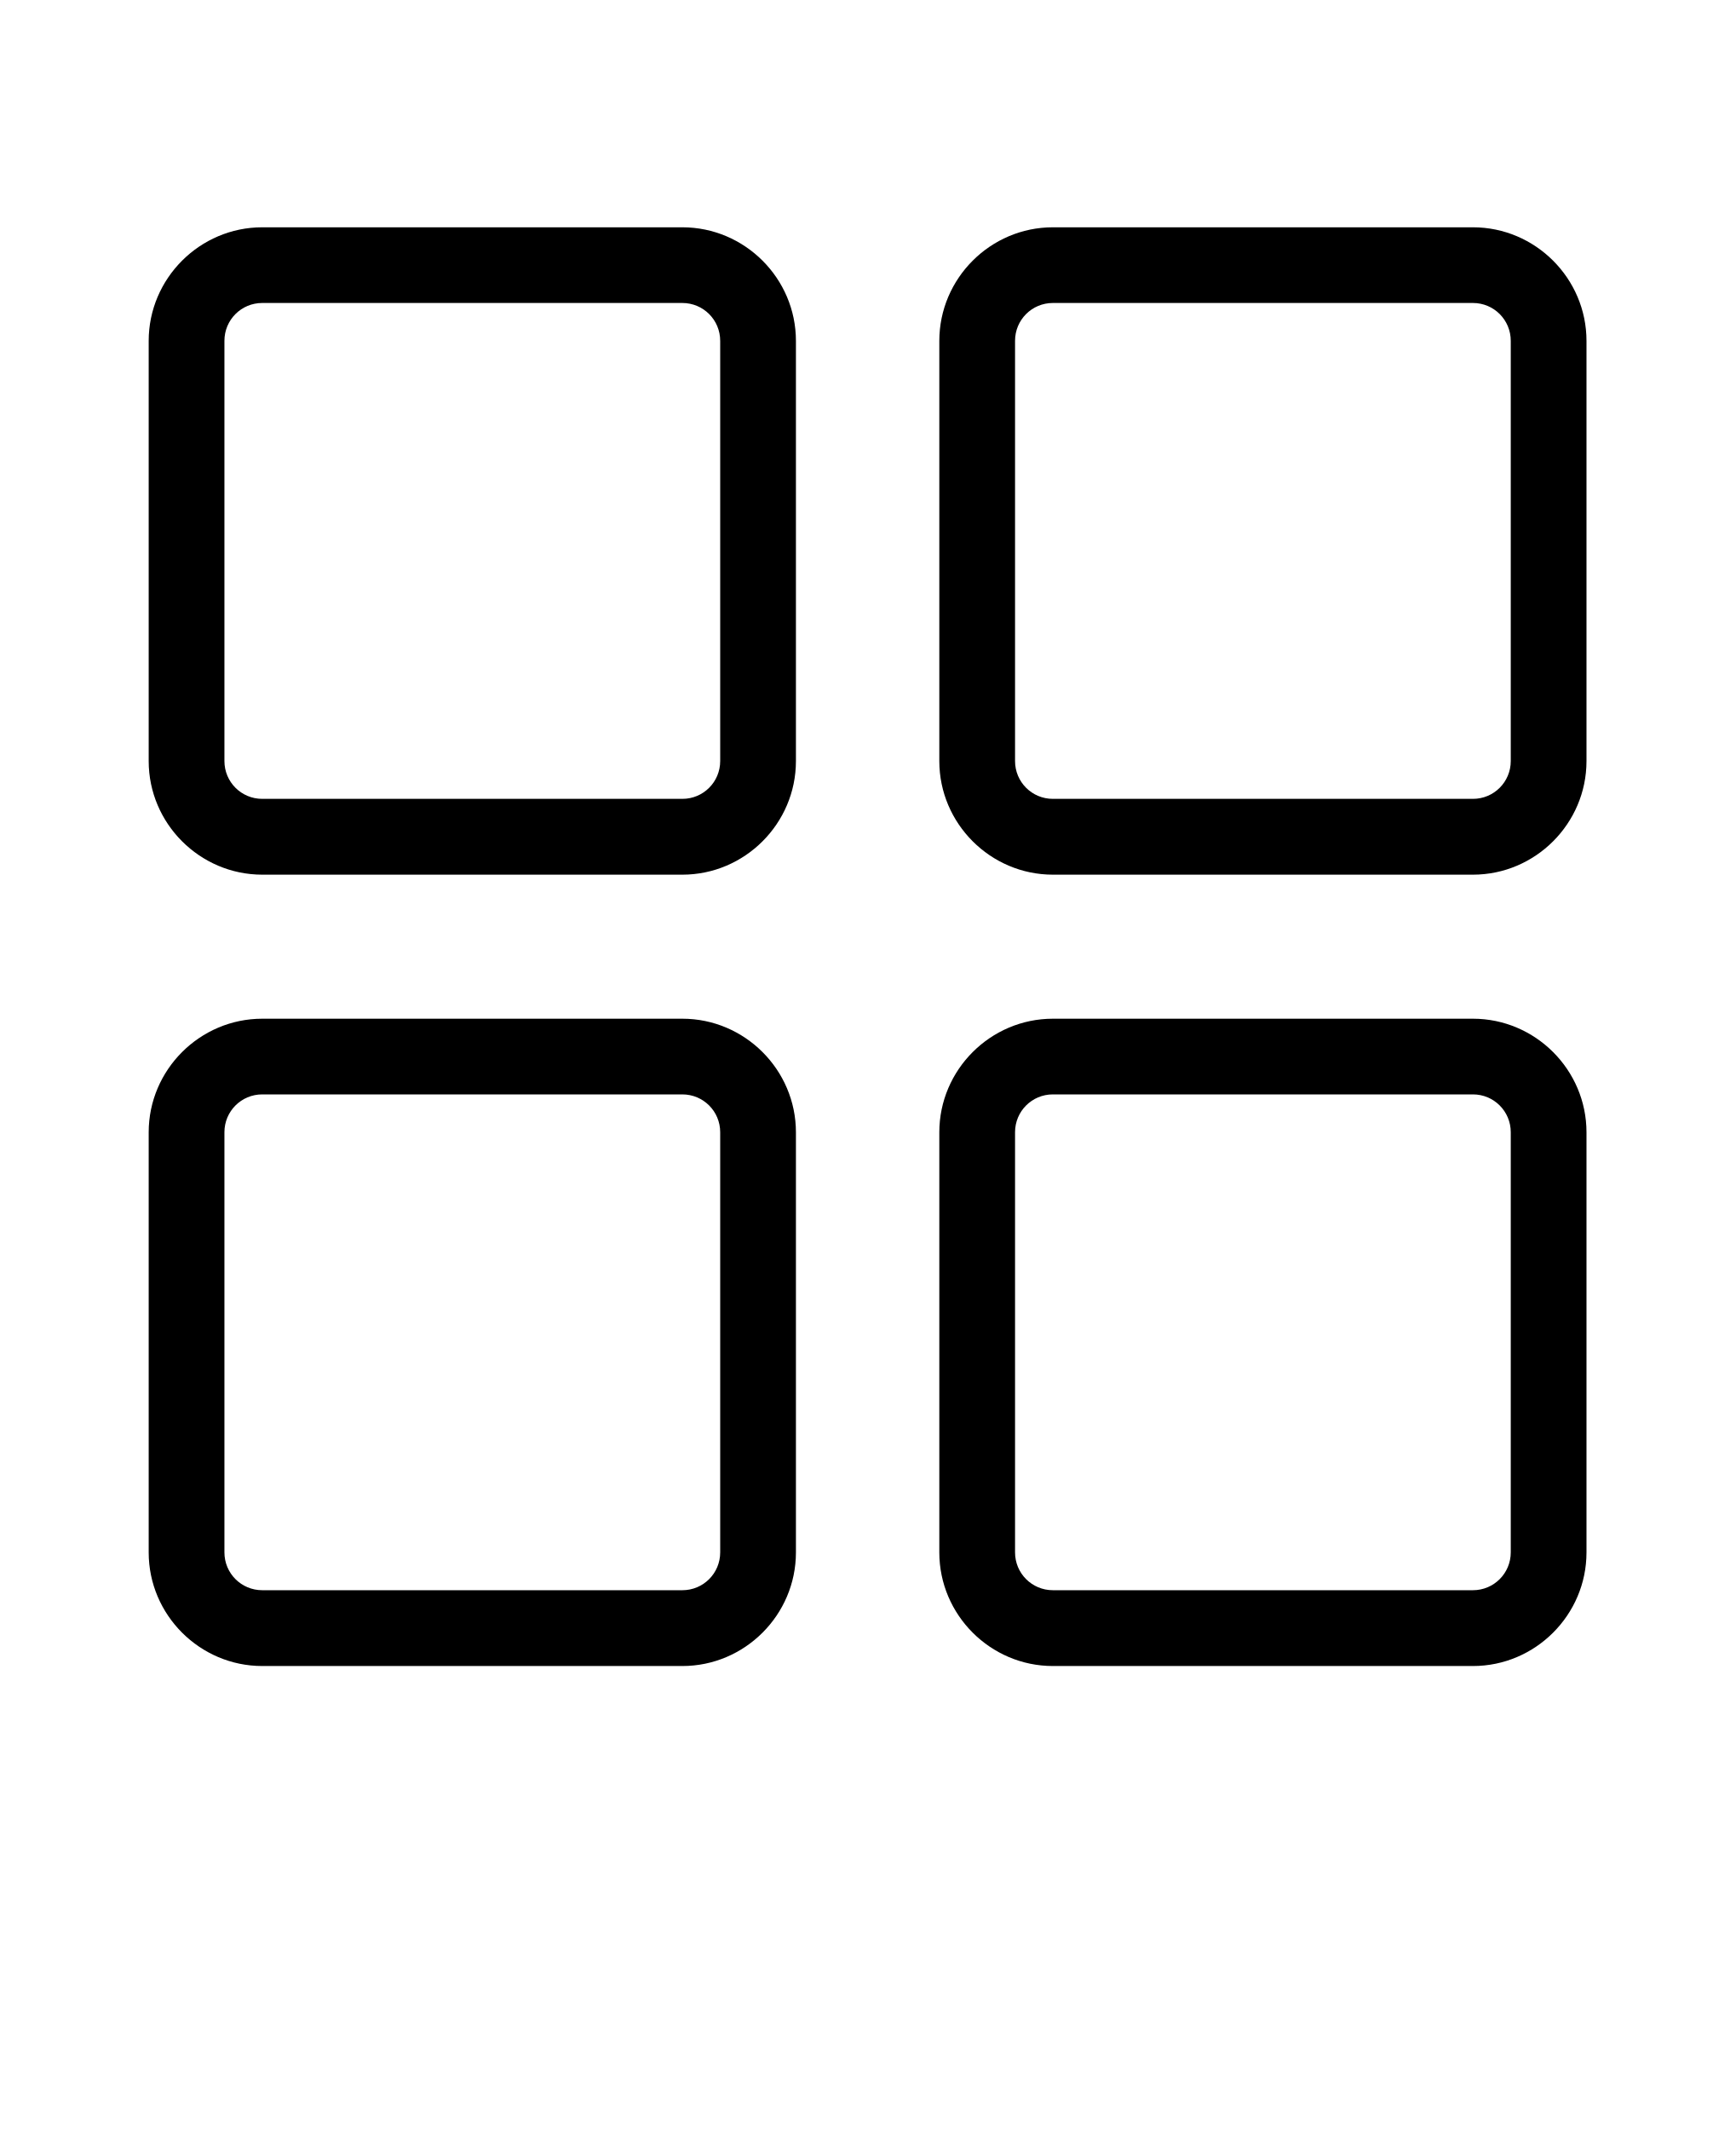
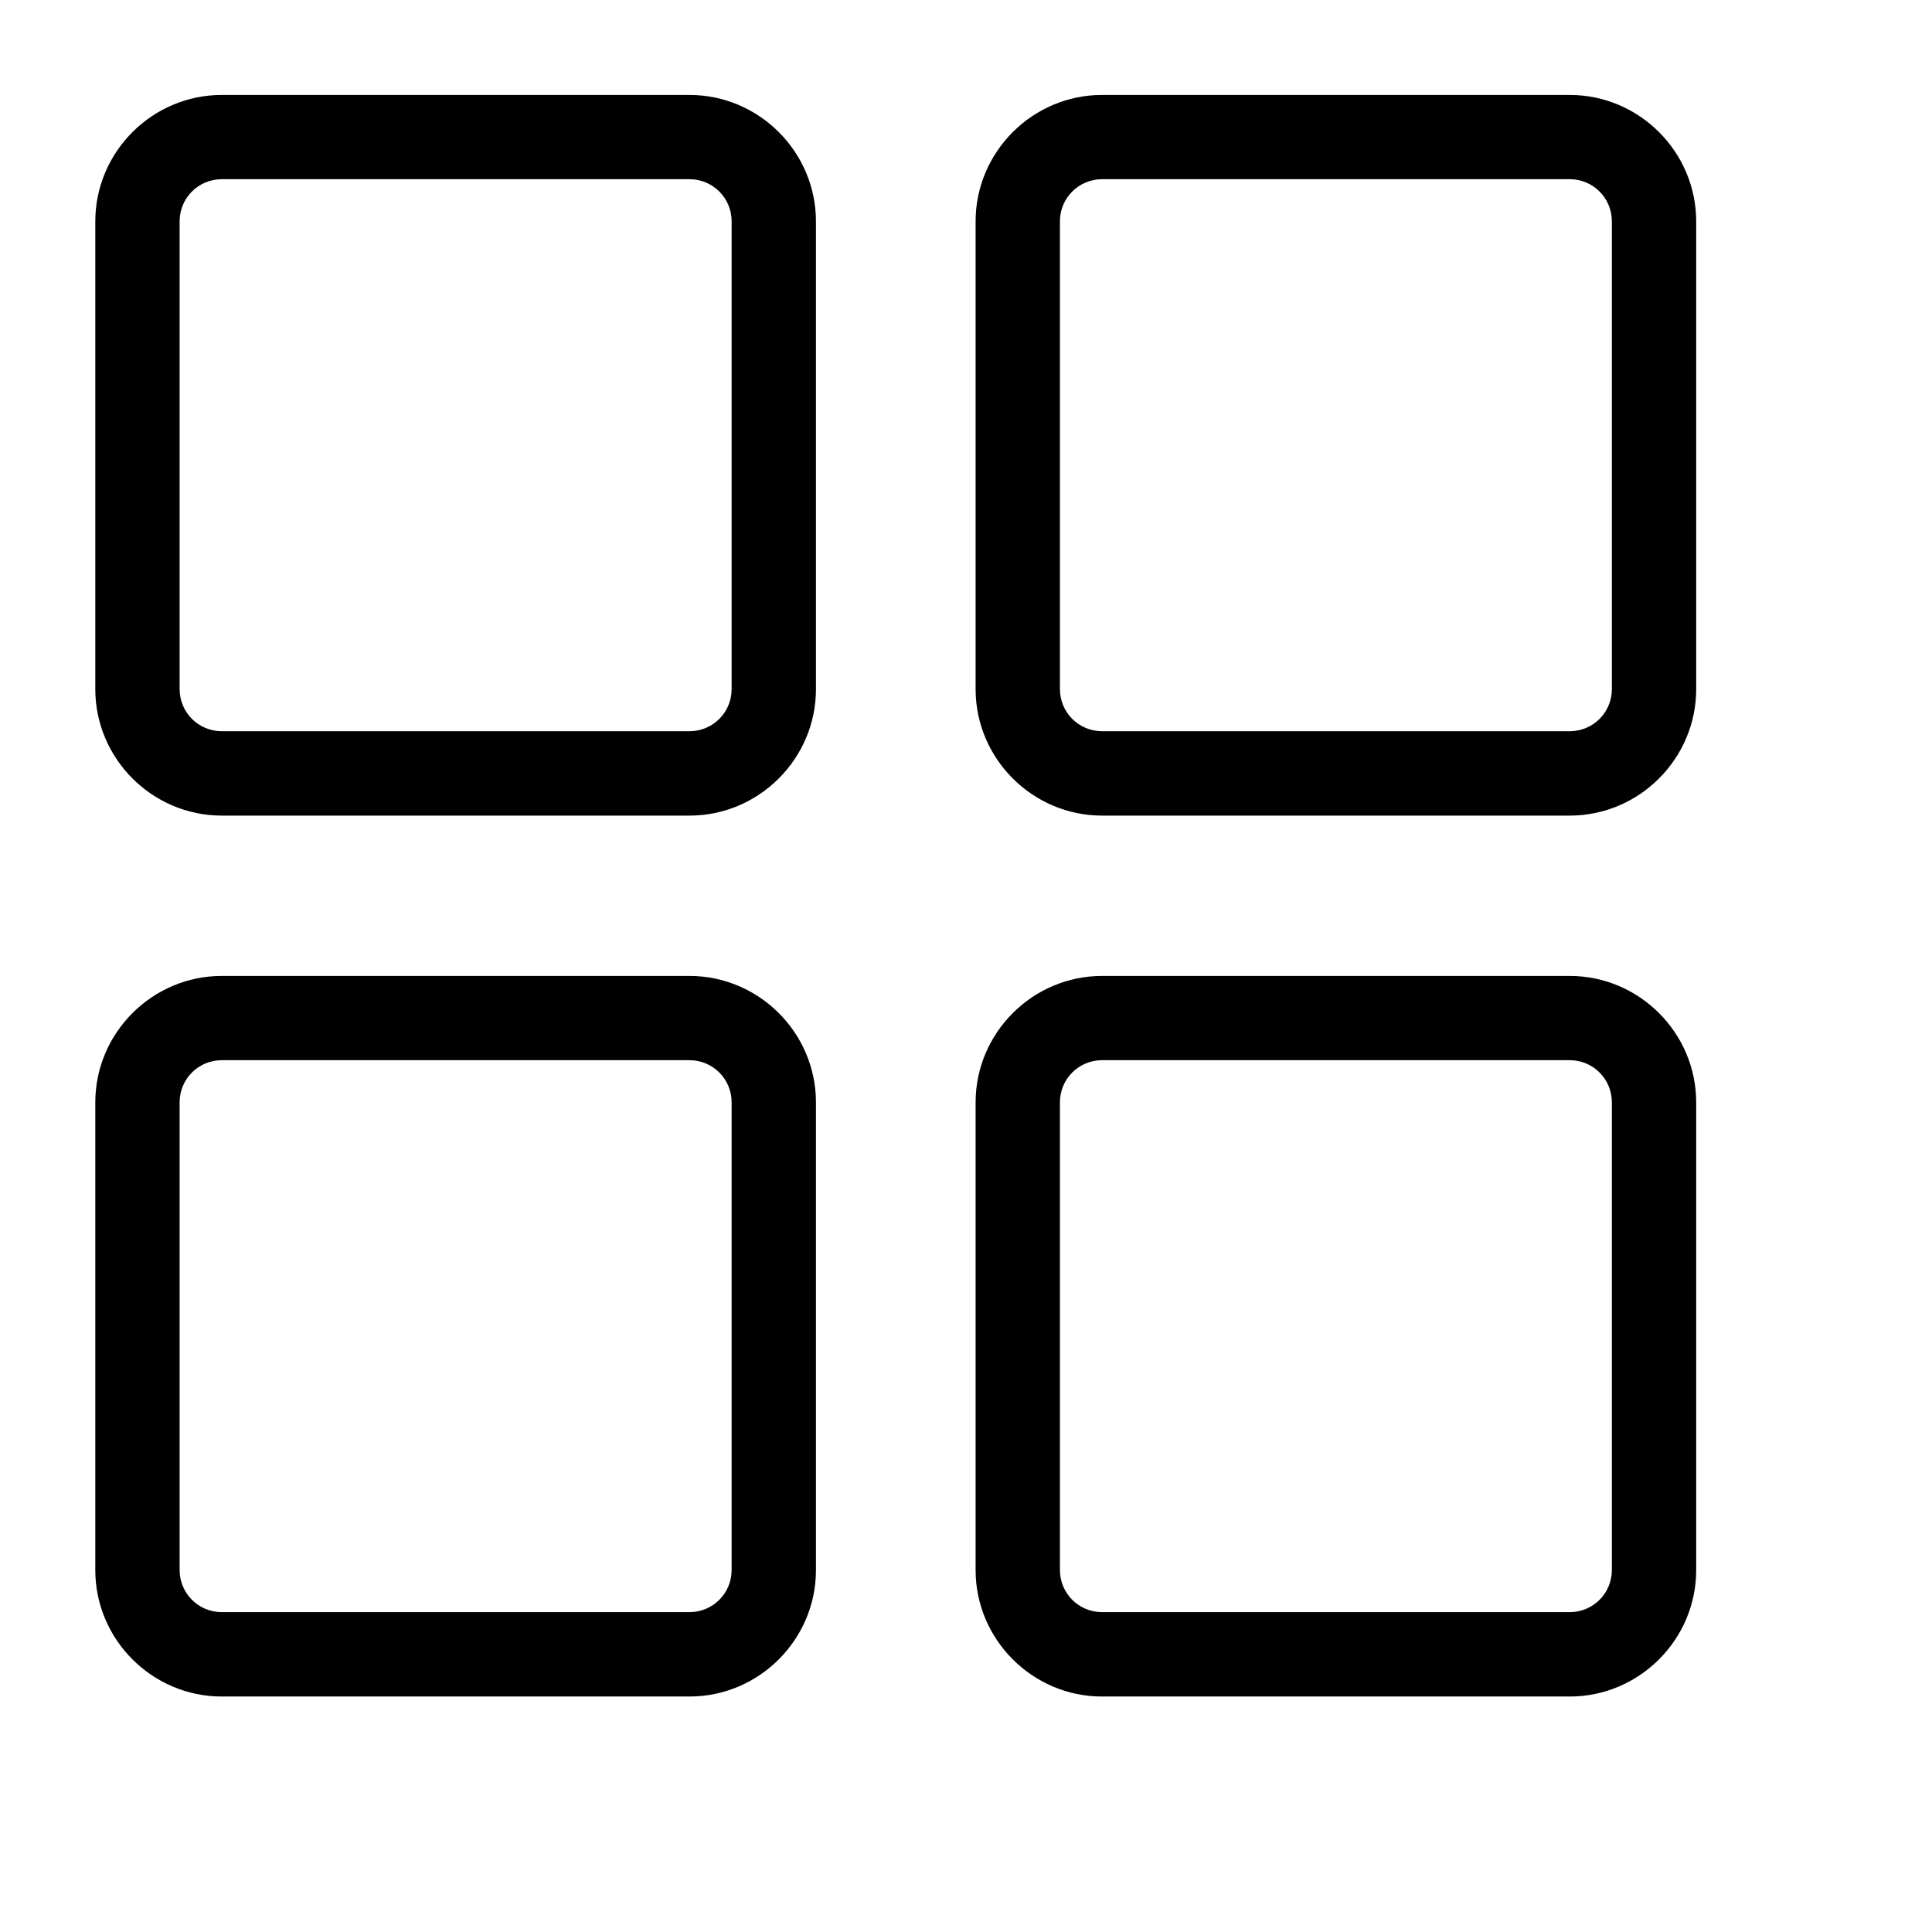
- <svg xmlns="http://www.w3.org/2000/svg" version="1.1" viewBox="-5.0 -10.0 110.0 135.0">
-   <path d="m61.746 4.406h26.629c3.957 0 7.199 3.242 7.199 7.199v26.633c0 3.957-3.242 7.199-7.199 7.199h-26.629c-3.957 0-7.199-3.242-7.199-7.199v-26.633c0-3.957 3.242-7.199 7.199-7.199zm-50.121 0h26.633c3.957 0 7.199 3.242 7.199 7.199v26.633c0 3.957-3.242 7.199-7.199 7.199h-26.633c-3.957 0-7.199-3.242-7.199-7.199v-26.633c0-3.957 3.242-7.199 7.199-7.199zm26.629 4.797h-26.629c-1.328 0-2.398 1.07-2.398 2.398v26.633c0 1.328 1.07 2.398 2.398 2.398h26.633c1.328 0 2.398-1.07 2.398-2.398v-26.629c0-1.332-1.07-2.402-2.402-2.402zm23.492 45.363h26.629c3.957 0 7.199 3.242 7.199 7.199v26.629c0 3.957-3.242 7.199-7.199 7.199h-26.629c-3.957 0-7.199-3.242-7.199-7.199v-26.629c0-3.957 3.242-7.199 7.199-7.199zm26.629 4.797h-26.629c-1.328 0-2.398 1.07-2.398 2.398v26.629c0 1.328 1.07 2.398 2.398 2.398h26.629c1.328 0 2.398-1.07 2.398-2.398v-26.629c0-1.328-1.07-2.398-2.398-2.398zm-76.75-4.797h26.633c3.957 0 7.199 3.242 7.199 7.199v26.629c0 3.957-3.242 7.199-7.199 7.199h-26.633c-3.957 0-7.199-3.242-7.199-7.199v-26.629c0-3.957 3.242-7.199 7.199-7.199zm26.629 4.797h-26.629c-1.328 0-2.398 1.07-2.398 2.398v26.629c0 1.328 1.07 2.398 2.398 2.398h26.633c1.328 0 2.398-1.07 2.398-2.398v-26.629c0-1.328-1.07-2.398-2.402-2.398zm50.121-50.16h-26.629c-1.328 0-2.398 1.07-2.398 2.398v26.633c0 1.328 1.07 2.398 2.398 2.398h26.629c1.328 0 2.398-1.07 2.398-2.398v-26.629c0-1.332-1.07-2.402-2.398-2.402z" fill-rule="evenodd" />
+ <svg xmlns="http://www.w3.org/2000/svg" version="1.1" viewBox="-1 -1 110.0 110.0">
+   <path d="m61.746 4.406h26.629c3.957 0 7.199 3.242 7.199 7.199v26.633c0 3.957-3.242 7.199-7.199 7.199h-26.629c-3.957 0-7.199-3.242-7.199-7.199v-26.633c0-3.957 3.242-7.199 7.199-7.199zm-50.121 0h26.633c3.957 0 7.199 3.242 7.199 7.199v26.633c0 3.957-3.242 7.199-7.199 7.199h-26.633c-3.957 0-7.199-3.242-7.199-7.199v-26.633c0-3.957 3.242-7.199 7.199-7.199zm26.629 4.797h-26.629c-1.328 0-2.398 1.07-2.398 2.398v26.633c0 1.328 1.07 2.398 2.398 2.398h26.633c1.328 0 2.398-1.07 2.398-2.398v-26.629c0-1.332-1.07-2.402-2.402-2.402zm23.492 45.363h26.629c3.957 0 7.199 3.242 7.199 7.199v26.629c0 3.957-3.242 7.199-7.199 7.199h-26.629c-3.957 0-7.199-3.242-7.199-7.199v-26.629c0-3.957 3.242-7.199 7.199-7.199zm26.629 4.797h-26.629c-1.328 0-2.398 1.07-2.398 2.398v26.629c0 1.328 1.07 2.398 2.398 2.398h26.629c1.328 0 2.398-1.07 2.398-2.398v-26.629c0-1.328-1.07-2.398-2.398-2.398zm-76.75-4.797h26.633c3.957 0 7.199 3.242 7.199 7.199v26.629c0 3.957-3.242 7.199-7.199 7.199h-26.633c-3.957 0-7.199-3.242-7.199-7.199v-26.629c0-3.957 3.242-7.199 7.199-7.199zm26.629 4.797h-26.629c-1.328 0-2.398 1.07-2.398 2.398v26.629c0 1.328 1.07 2.398 2.398 2.398h26.633c1.328 0 2.398-1.07 2.398-2.398v-26.629c0-1.328-1.07-2.398-2.402-2.398zm50.121-50.16h-26.629c-1.328 0-2.398 1.07-2.398 2.398v26.633c0 1.328 1.07 2.398 2.398 2.398h26.629c1.328 0 2.398-1.07 2.398-2.398v-26.629c0-1.332-1.07-2.402-2.398-2.402z" fill-rule="evenodd" fill="currentColor" />
</svg>
